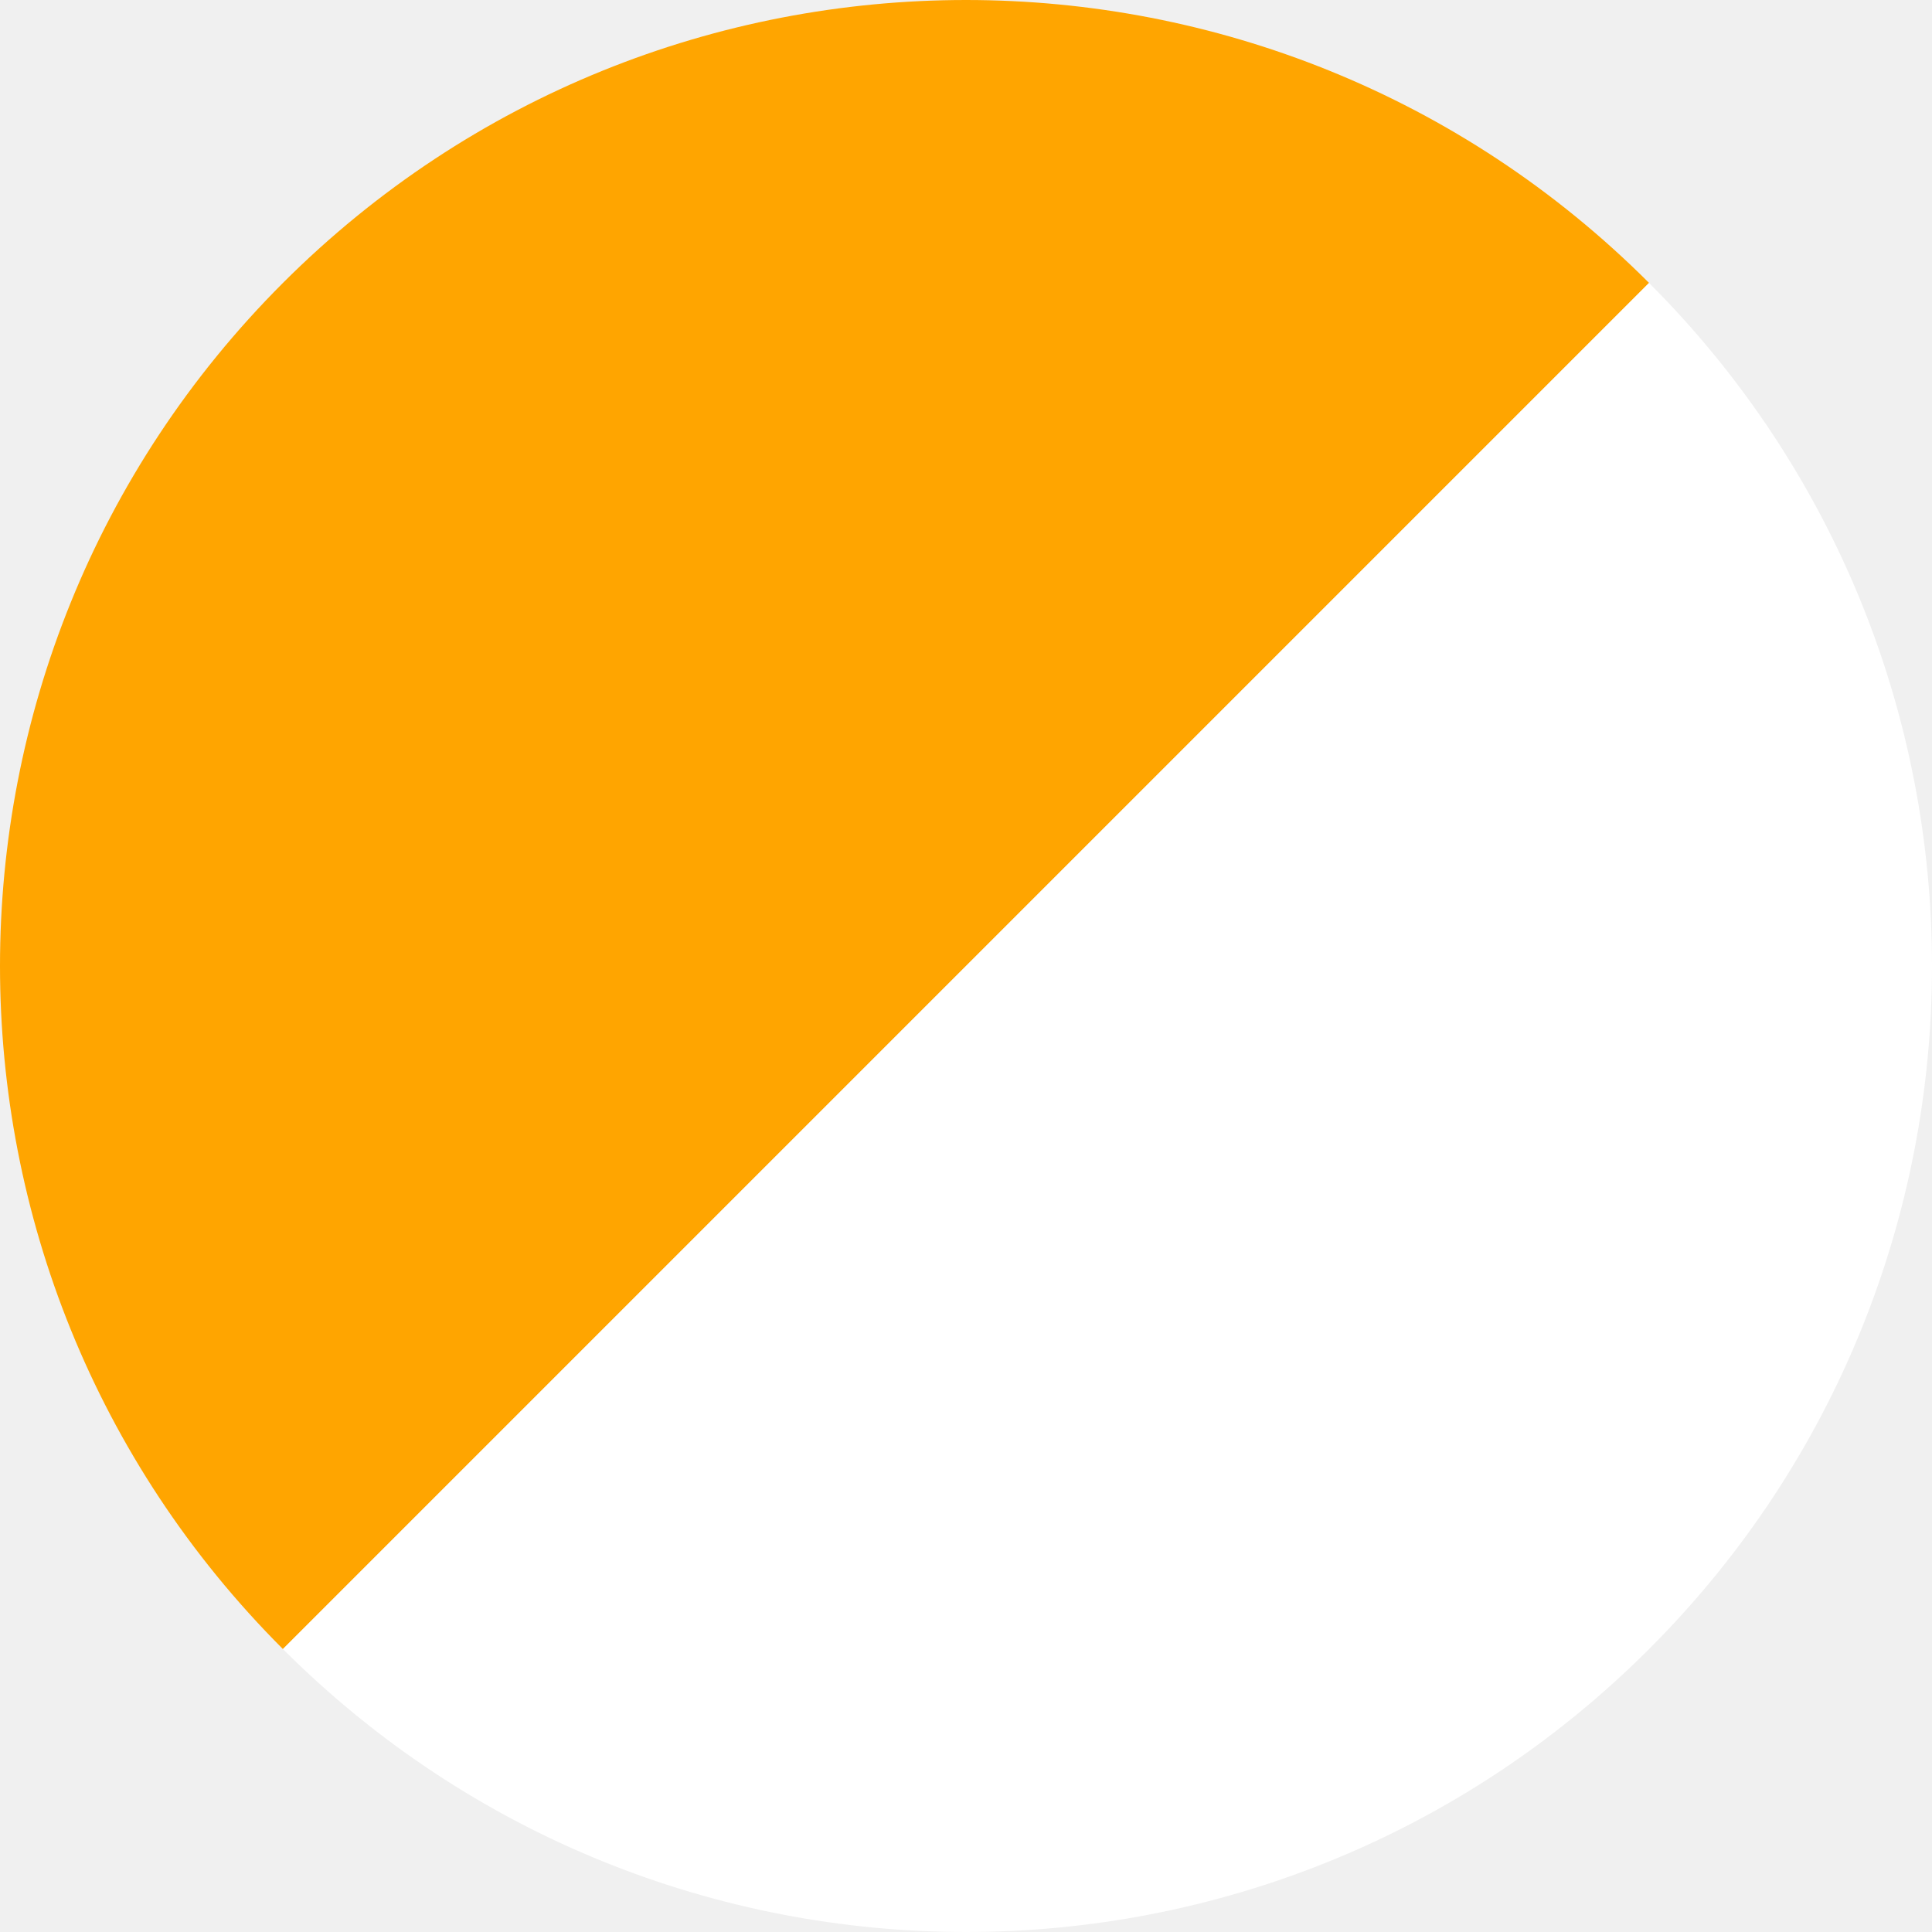
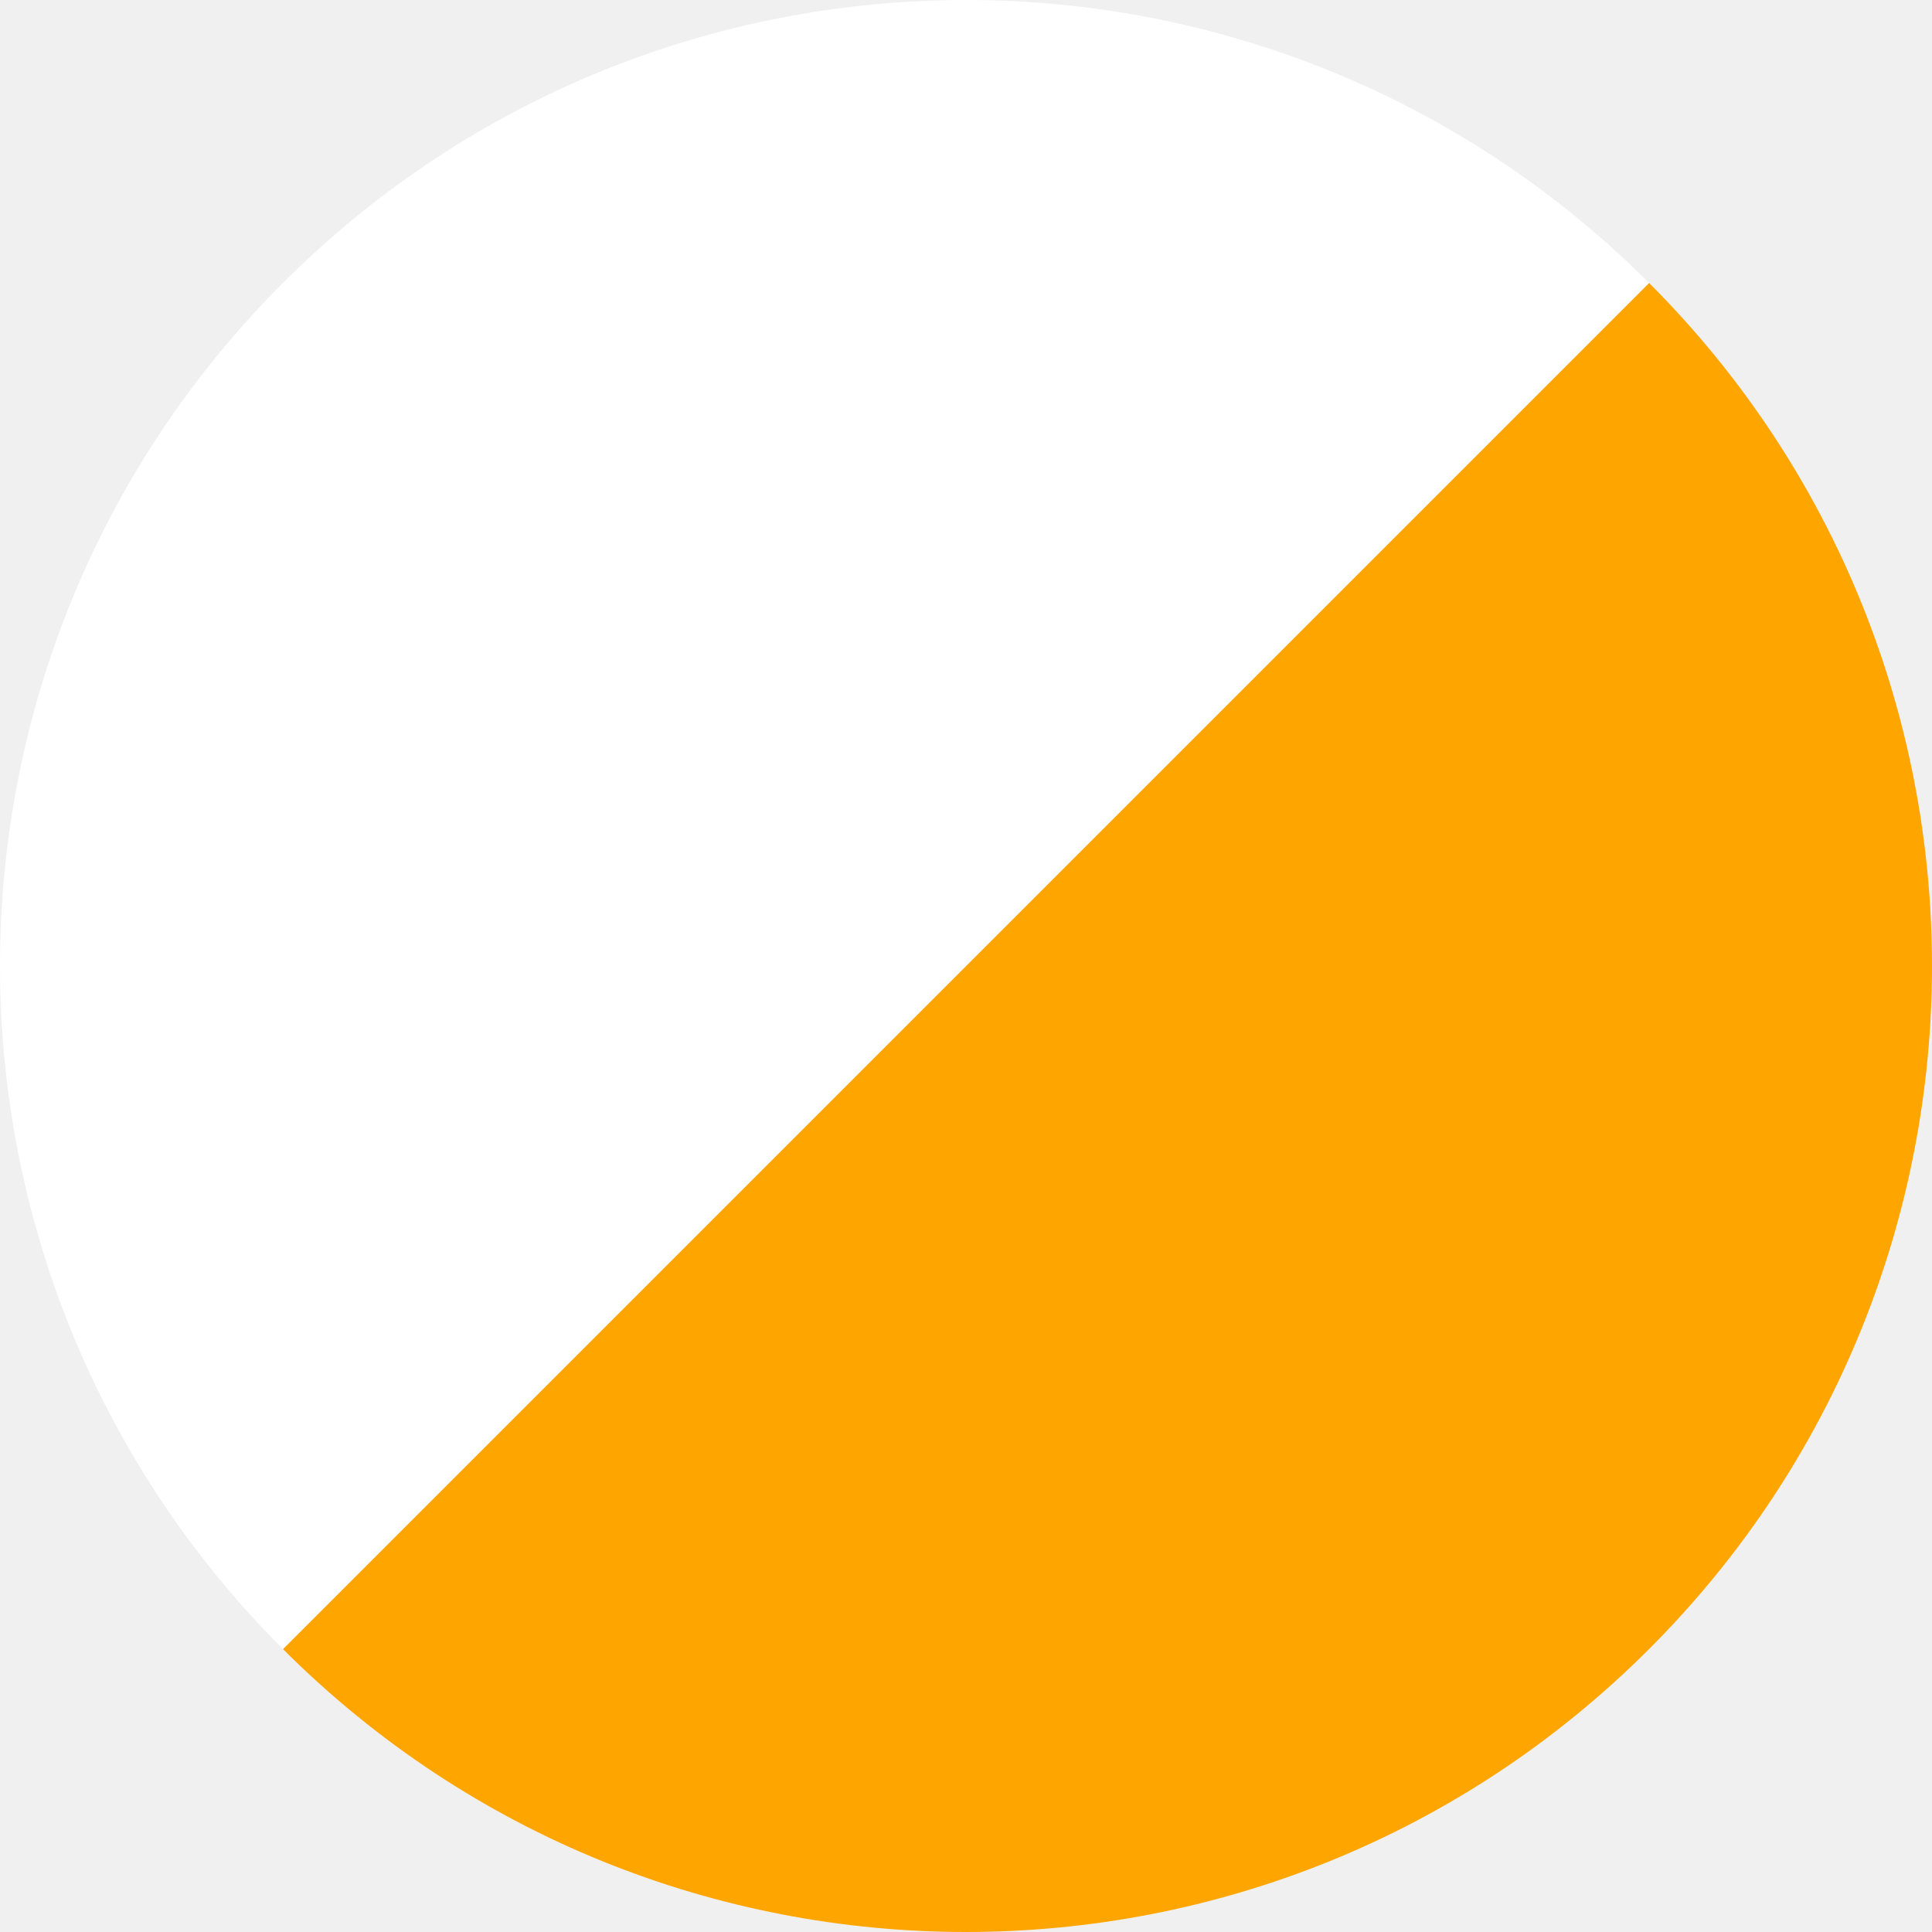
<svg xmlns="http://www.w3.org/2000/svg" viewBox="0 0 64 64">
-   <g transform="rotate(-45, 32, 32)">
+   <g transform="rotate(135, 32, 32)">
    <path d="M 0 32            A 32 32 0 0 1 64 32            L 0 32            Z" fill="orange" />
  </g>
-   <g transform="rotate(135, 32, 32)">
+   <g transform="rotate(-45, 32, 32)">
    <path d="M 0 32            A 32 32 0 0 1 64 32            L 0 32            Z" fill="white" />
  </g>
</svg>
